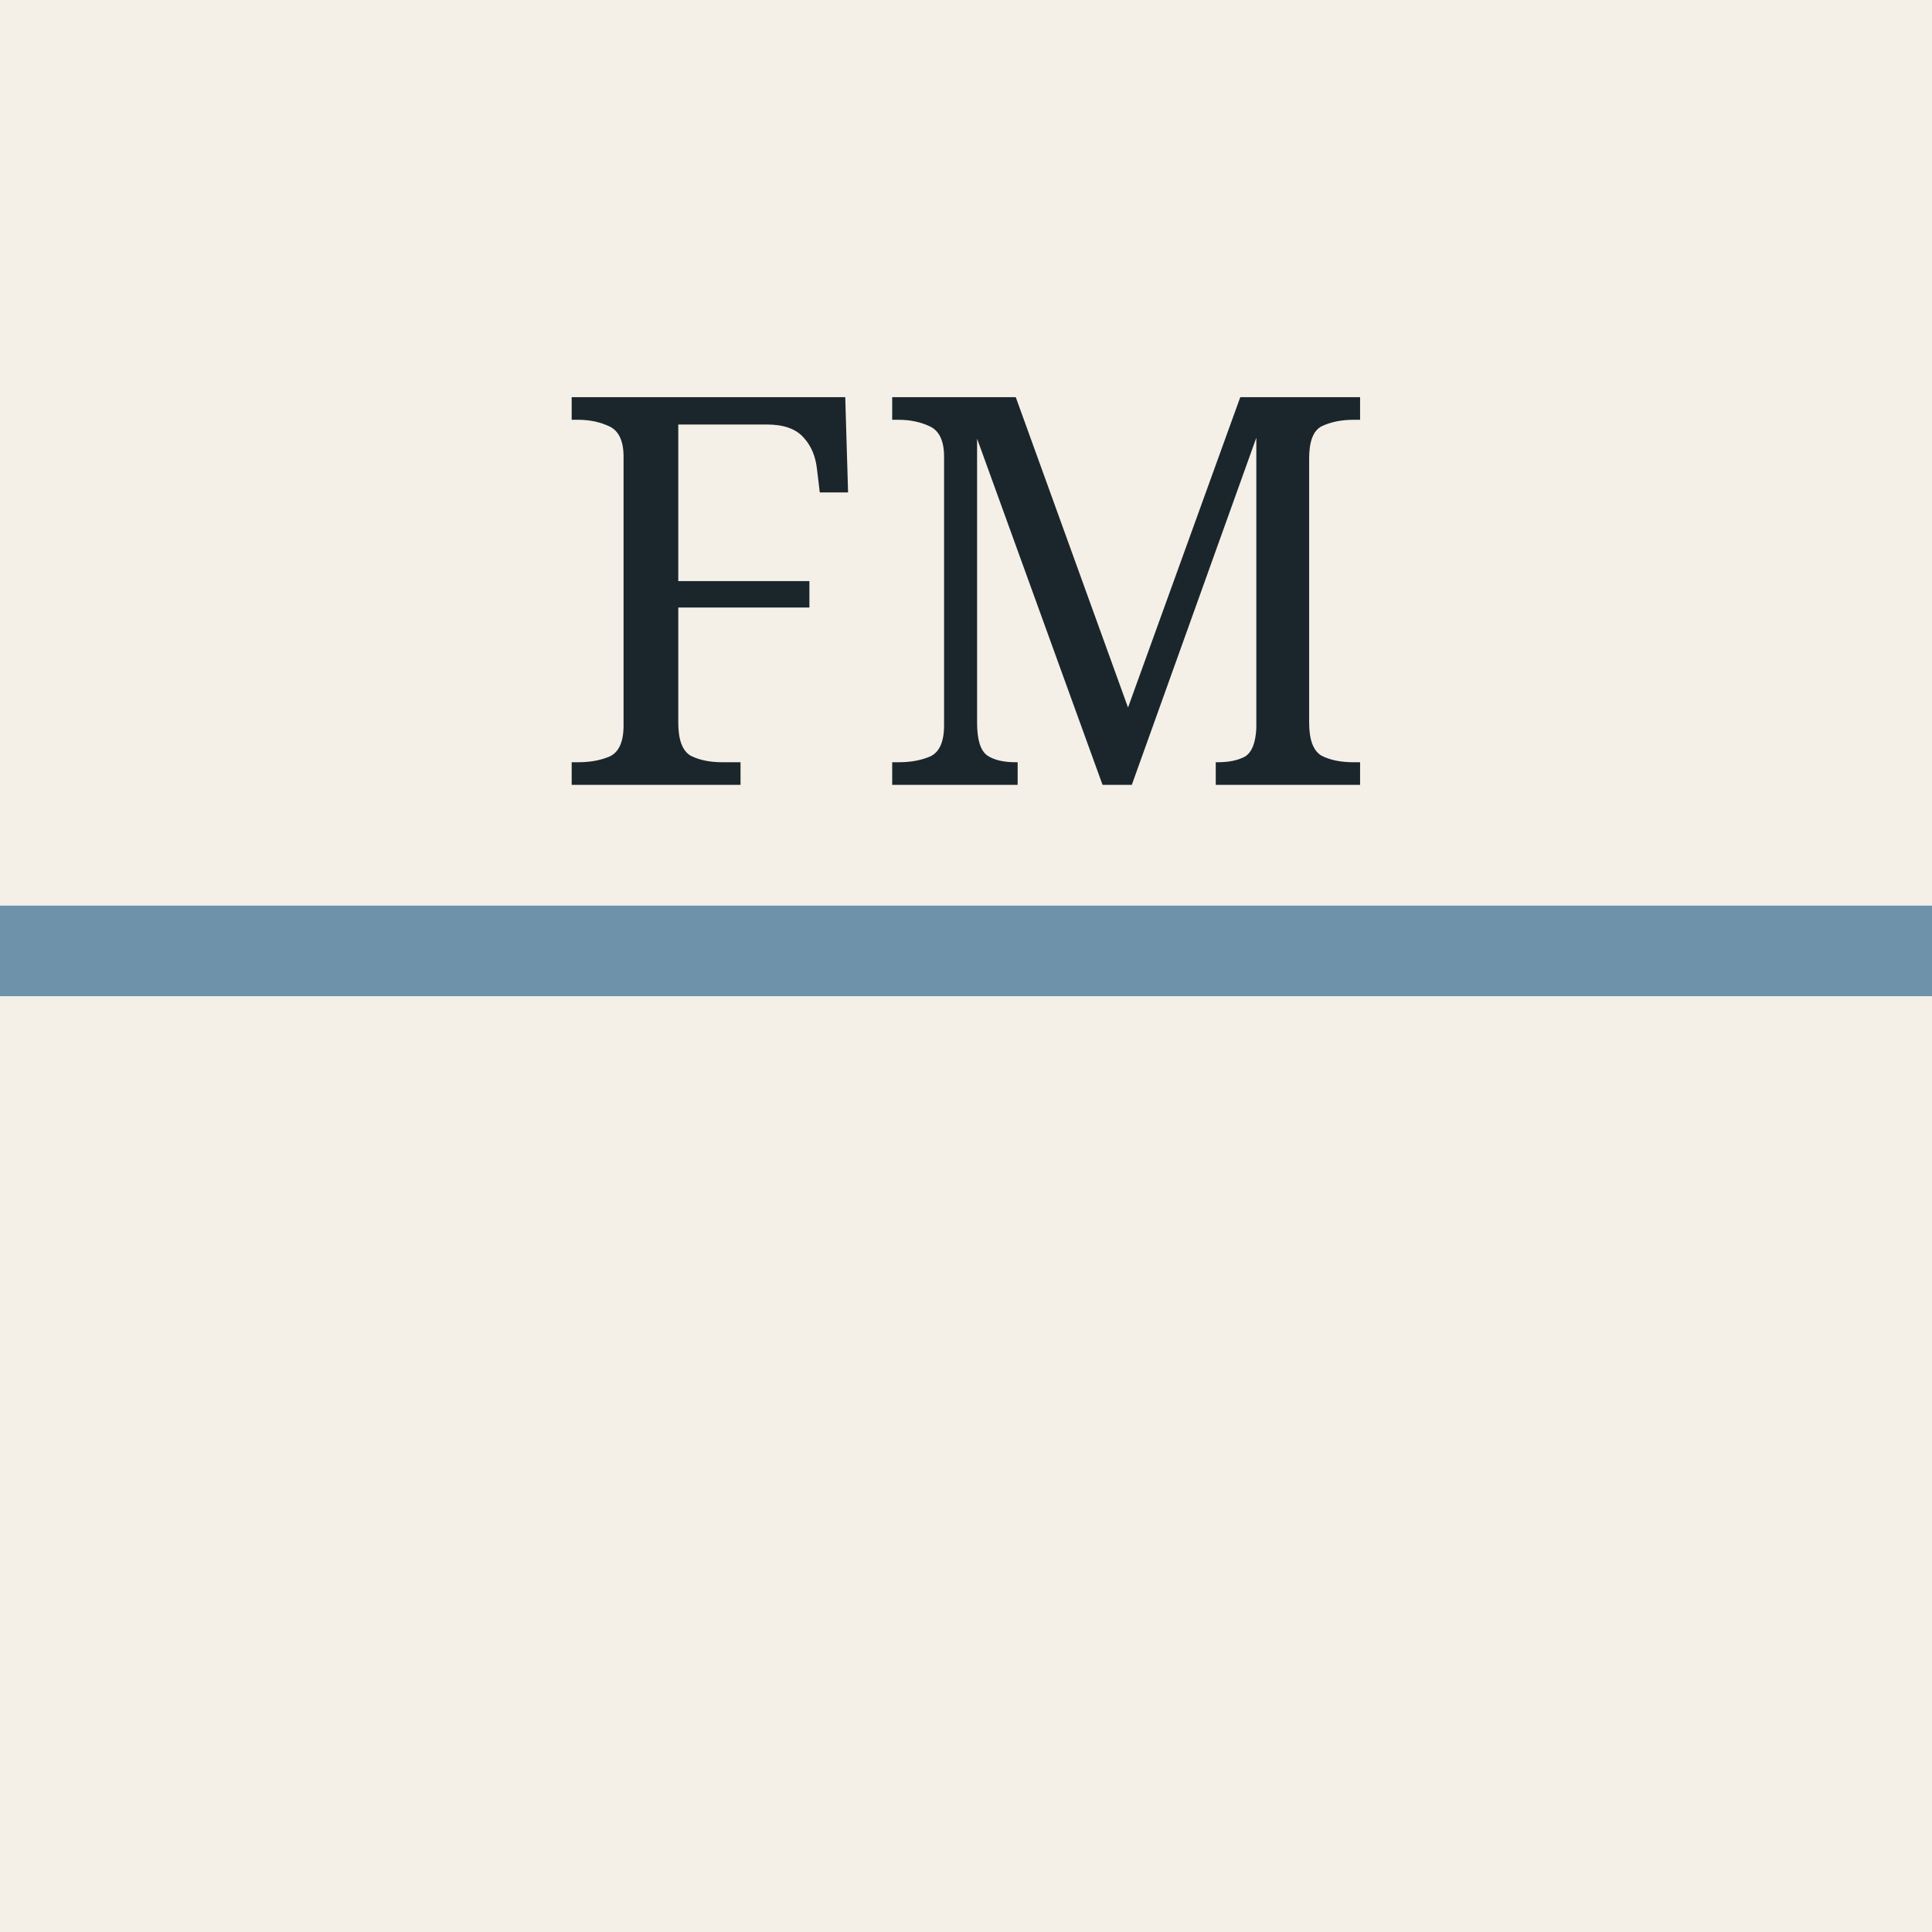
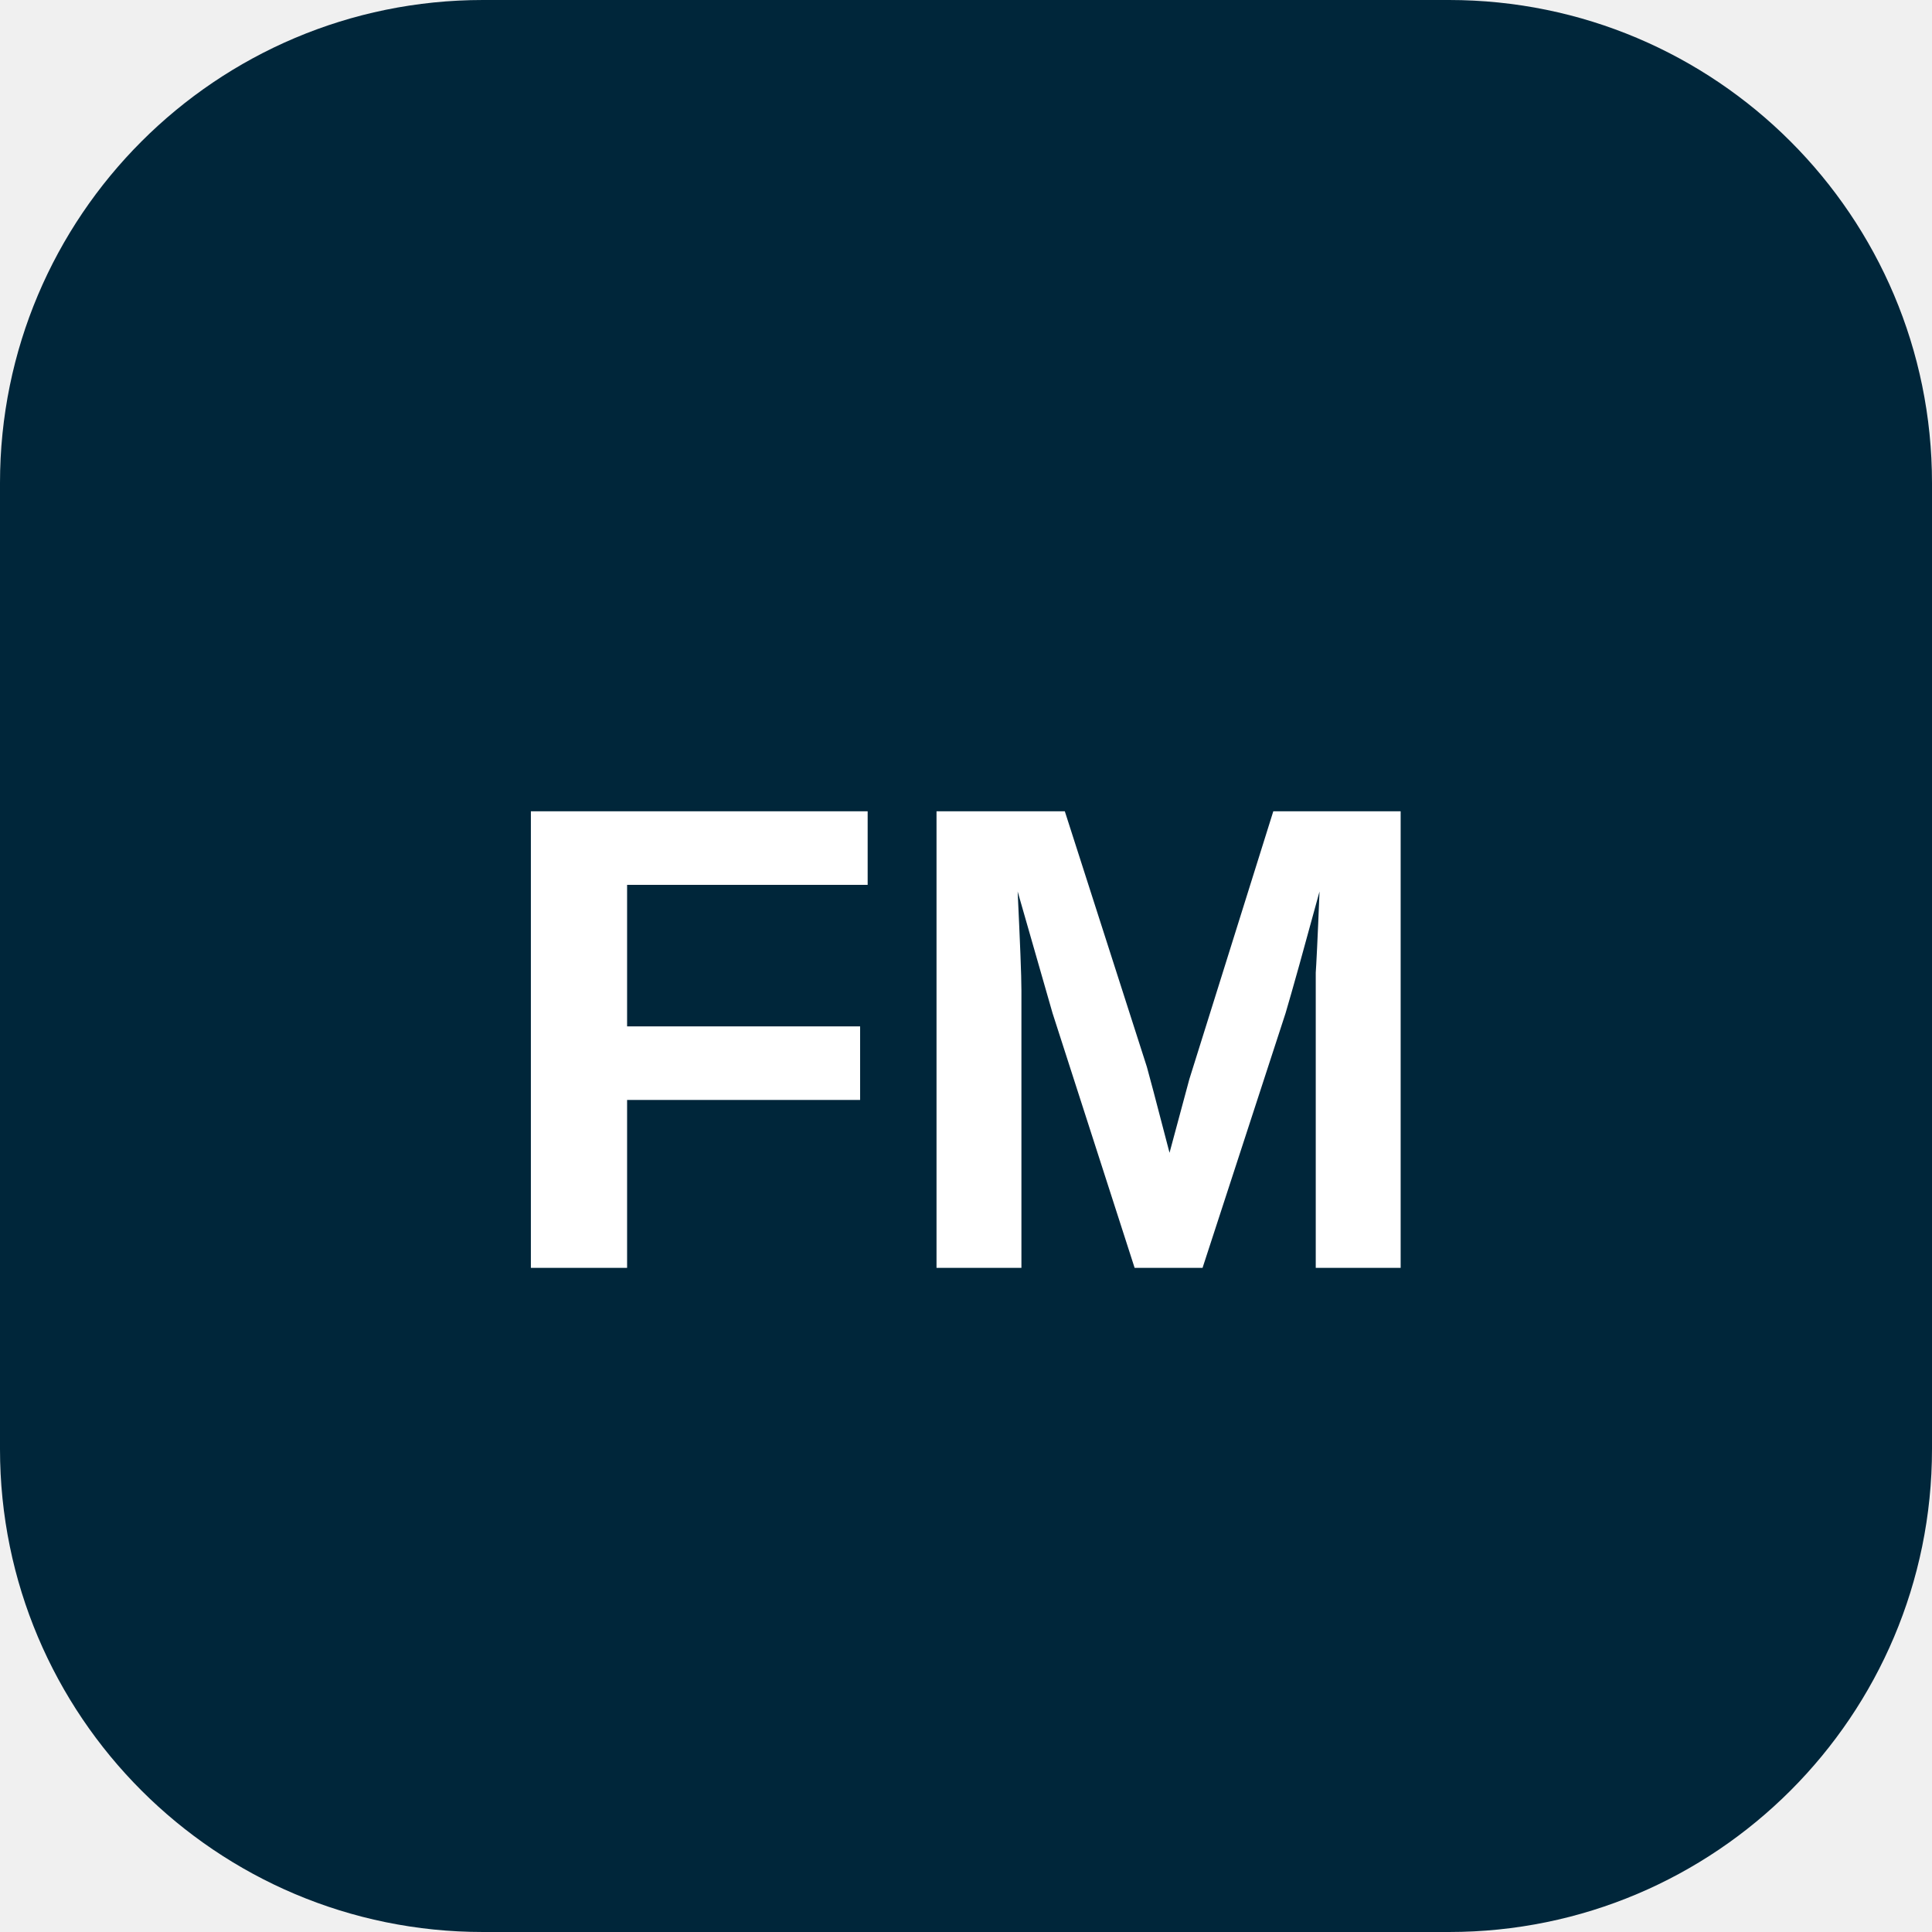
<svg xmlns="http://www.w3.org/2000/svg" viewBox="0 0 32 32">
-   <rect width="32" height="32" fill="#f4f0e8" />
-   <rect y="15" width="32" height="1.5" fill="#6d92aa" />
-   <text x="16" y="13" text-anchor="middle" font-family="Georgia, serif" font-size="9" fill="#1b262c">FM</text>
+   <rect width="32" height="32" rx="8" fill="#00263A" />
+   <text x="16" y="21" text-anchor="middle" font-family="Arial, sans-serif" font-size="11" font-weight="700" fill="#FFFFFF">FM</text>
</svg>
